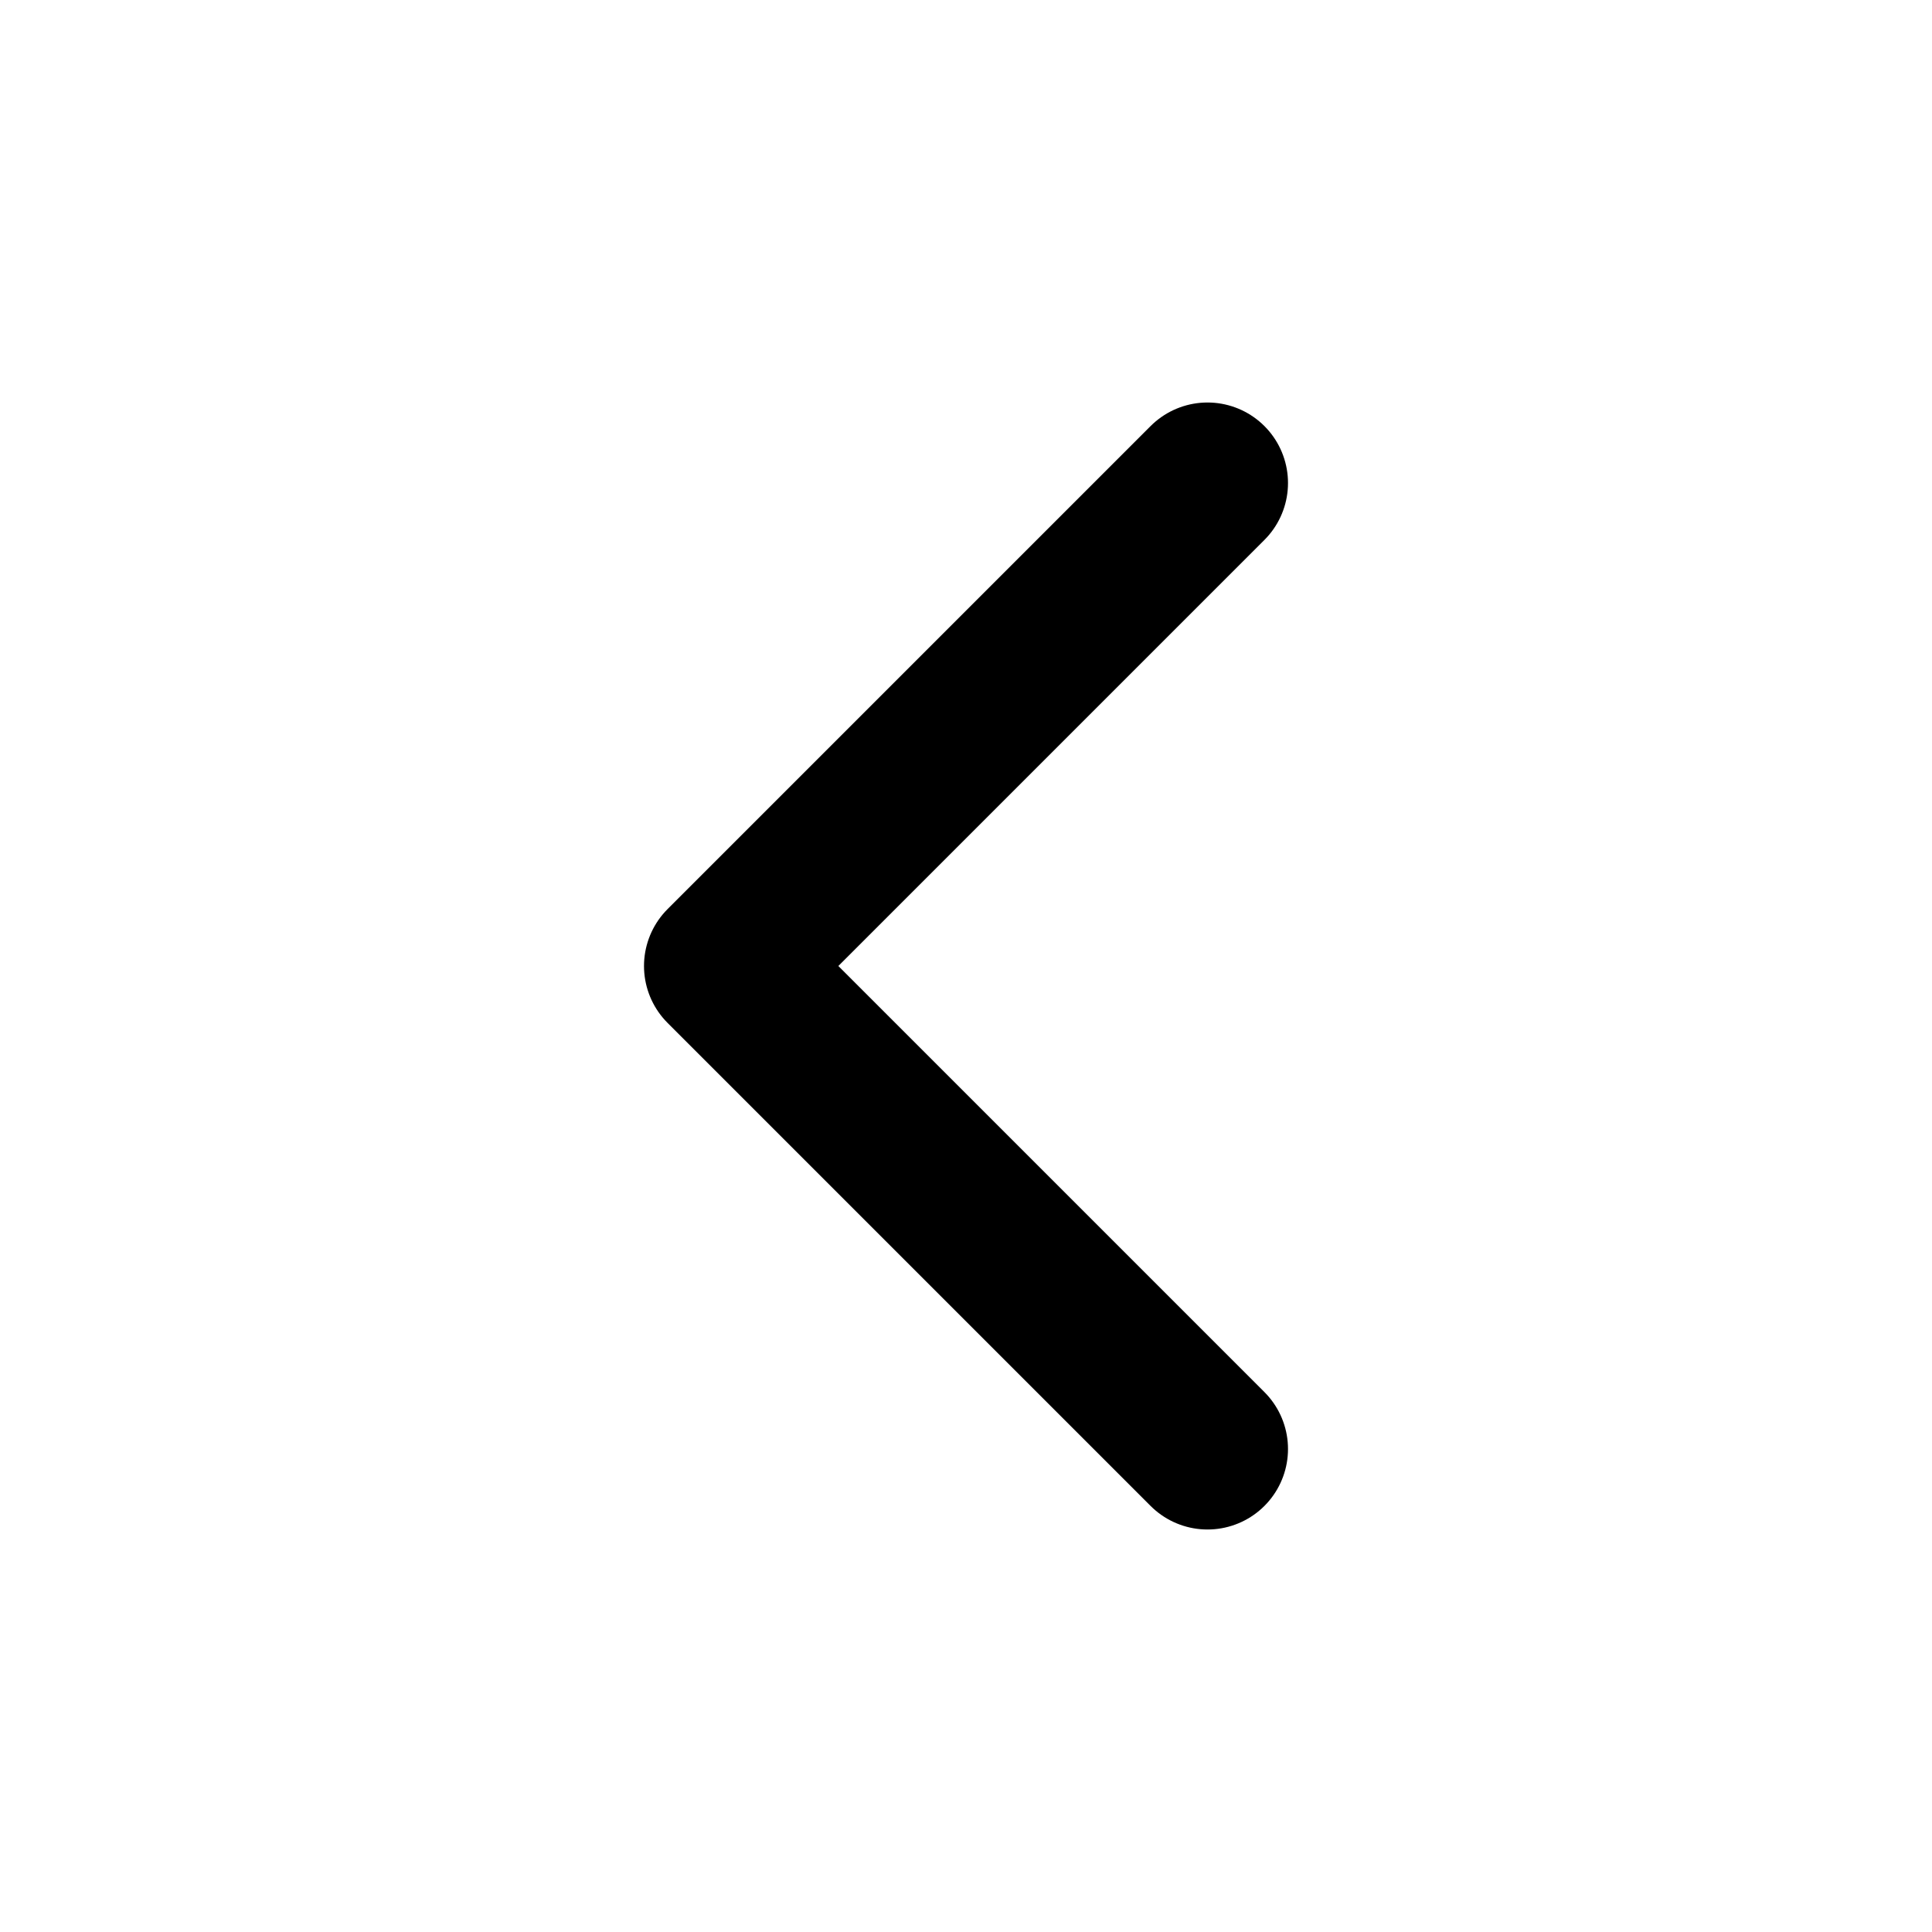
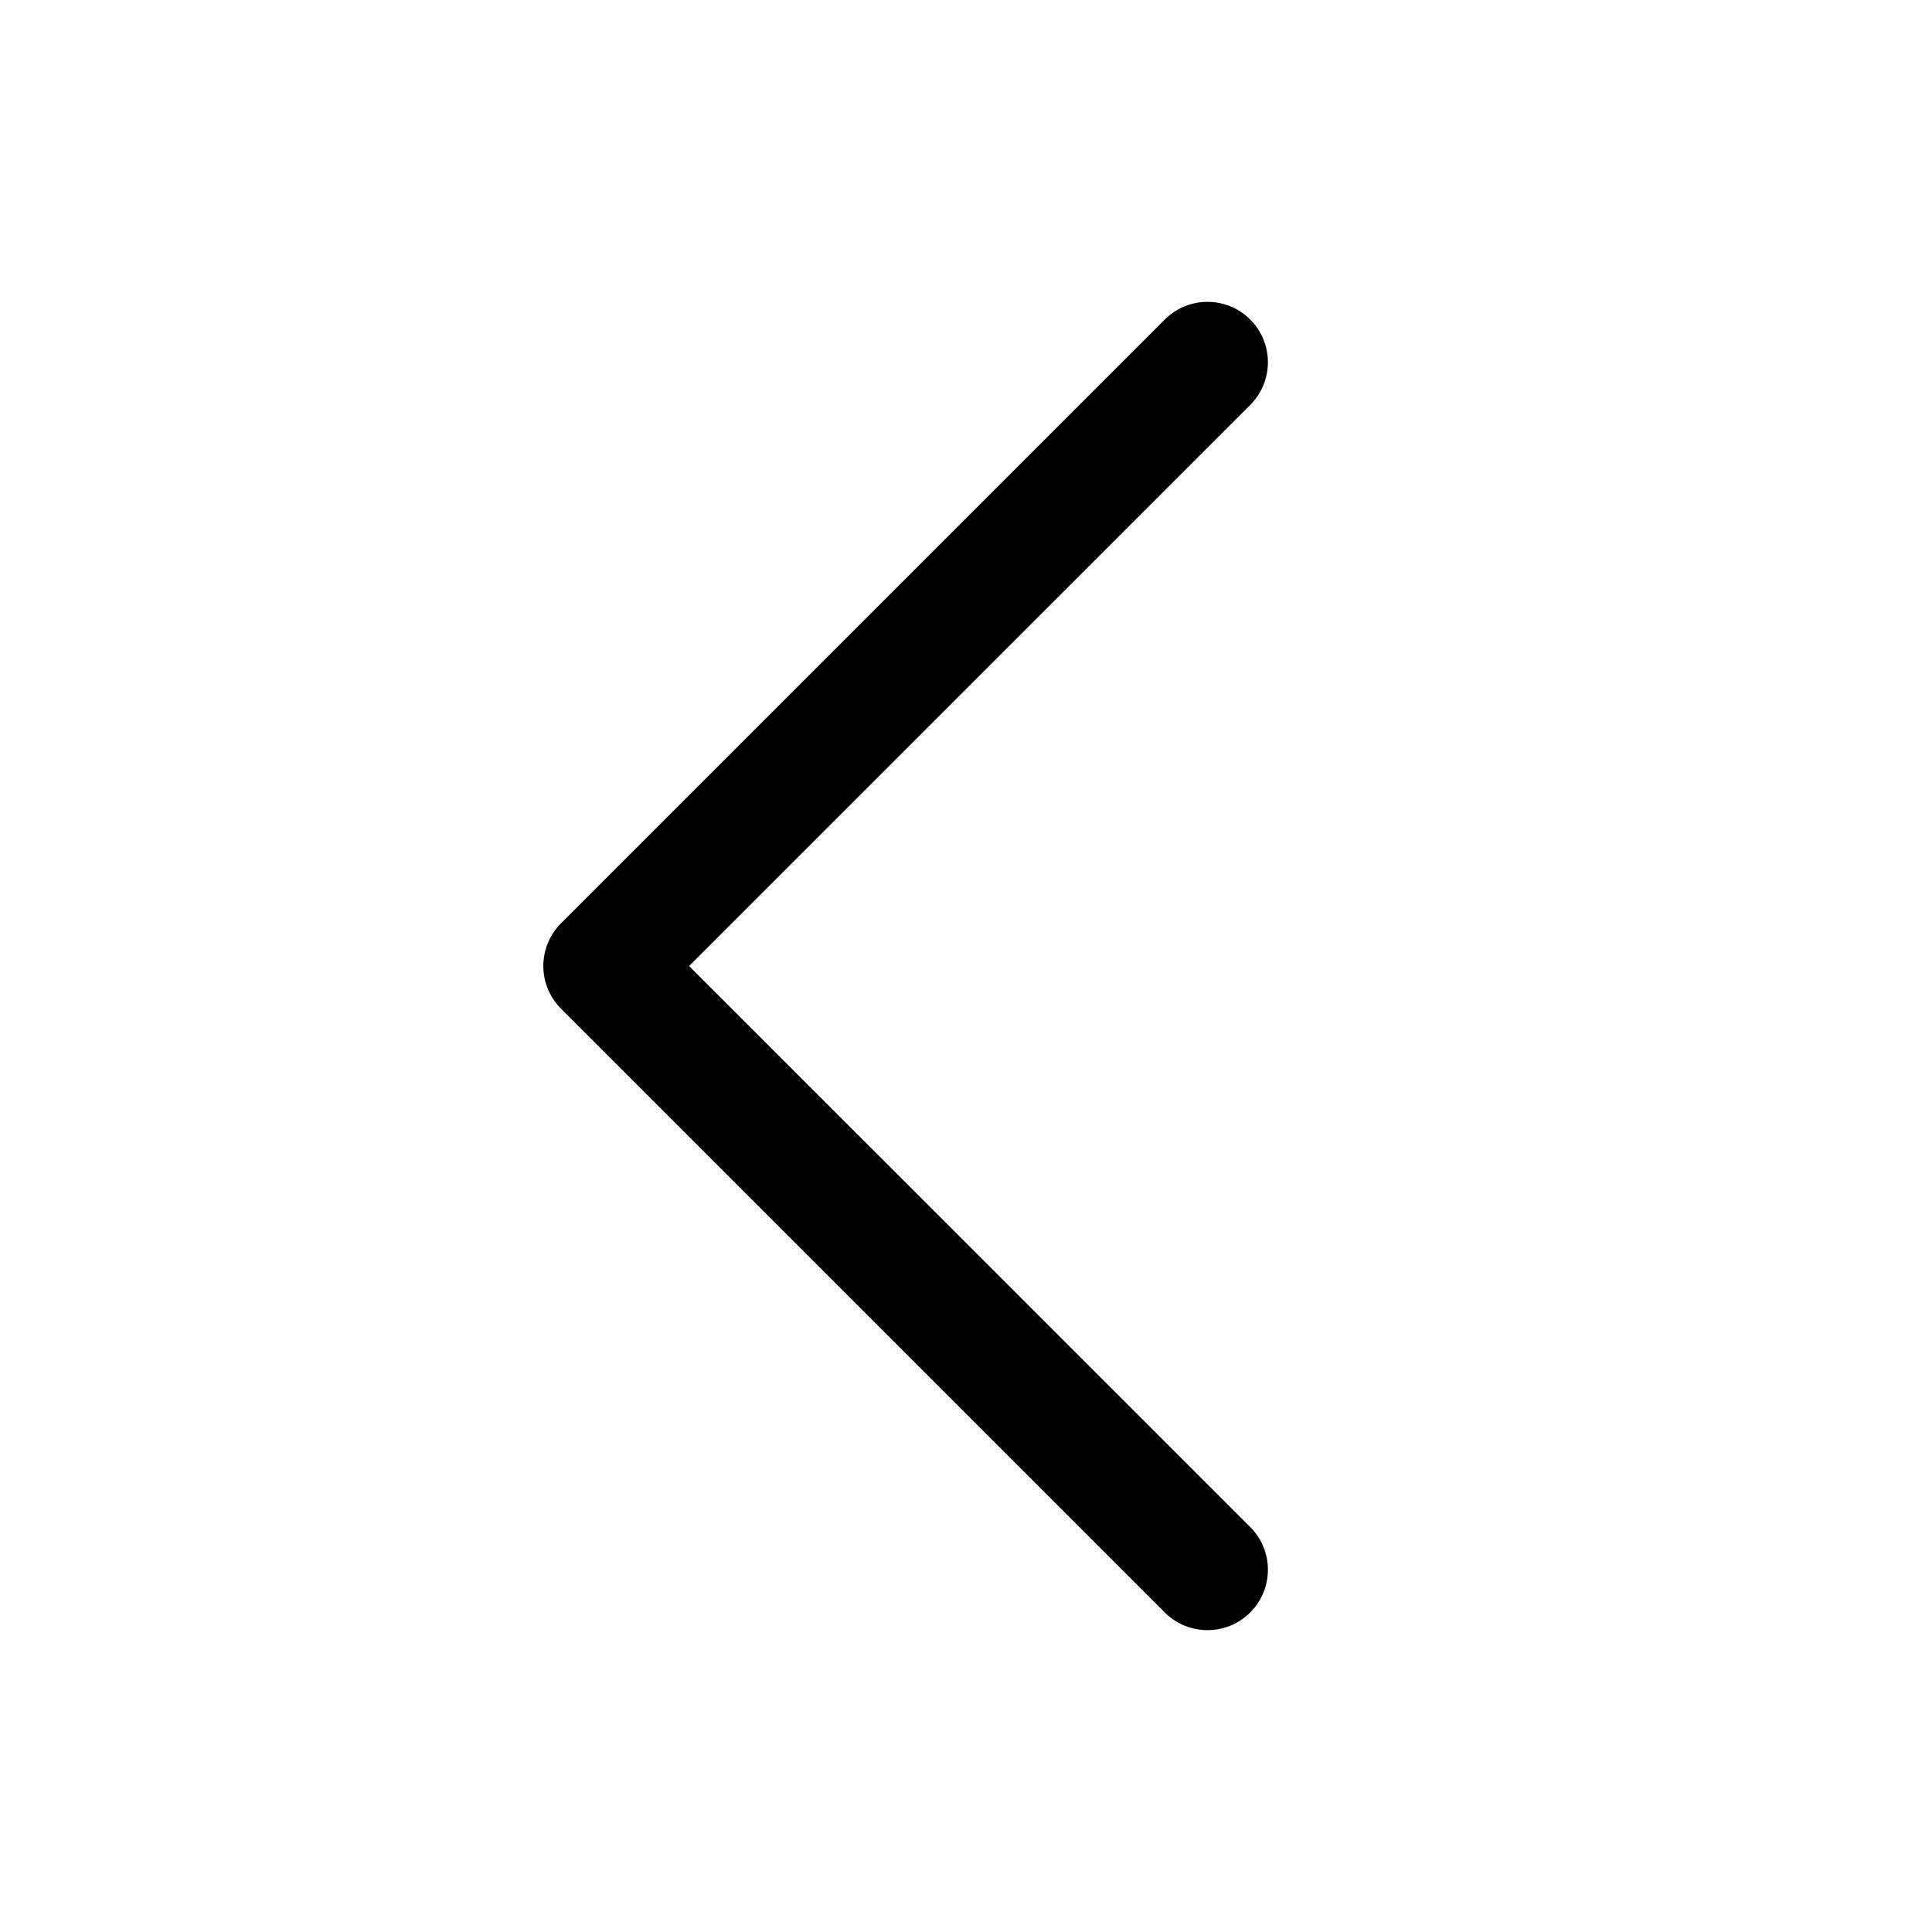
- <svg xmlns="http://www.w3.org/2000/svg" width="24" height="24" viewBox="0 0 24 24" fill="none" stroke="currentColor" stroke-width="2" stroke-linecap="round" stroke-linejoin="round">
-   <path d="M15 18L9 12L15 6" />
+ <svg xmlns="http://www.w3.org/2000/svg" viewBox="0 0 256 256" fill="currentColor">
+   <path d="M165.66,202.34a8,8,0,0,1-11.32,11.32l-80-80a8,8,0,0,1,0-11.32l80-80a8,8,0,0,1,11.32,11.32L91.31,128Z" />
</svg>
